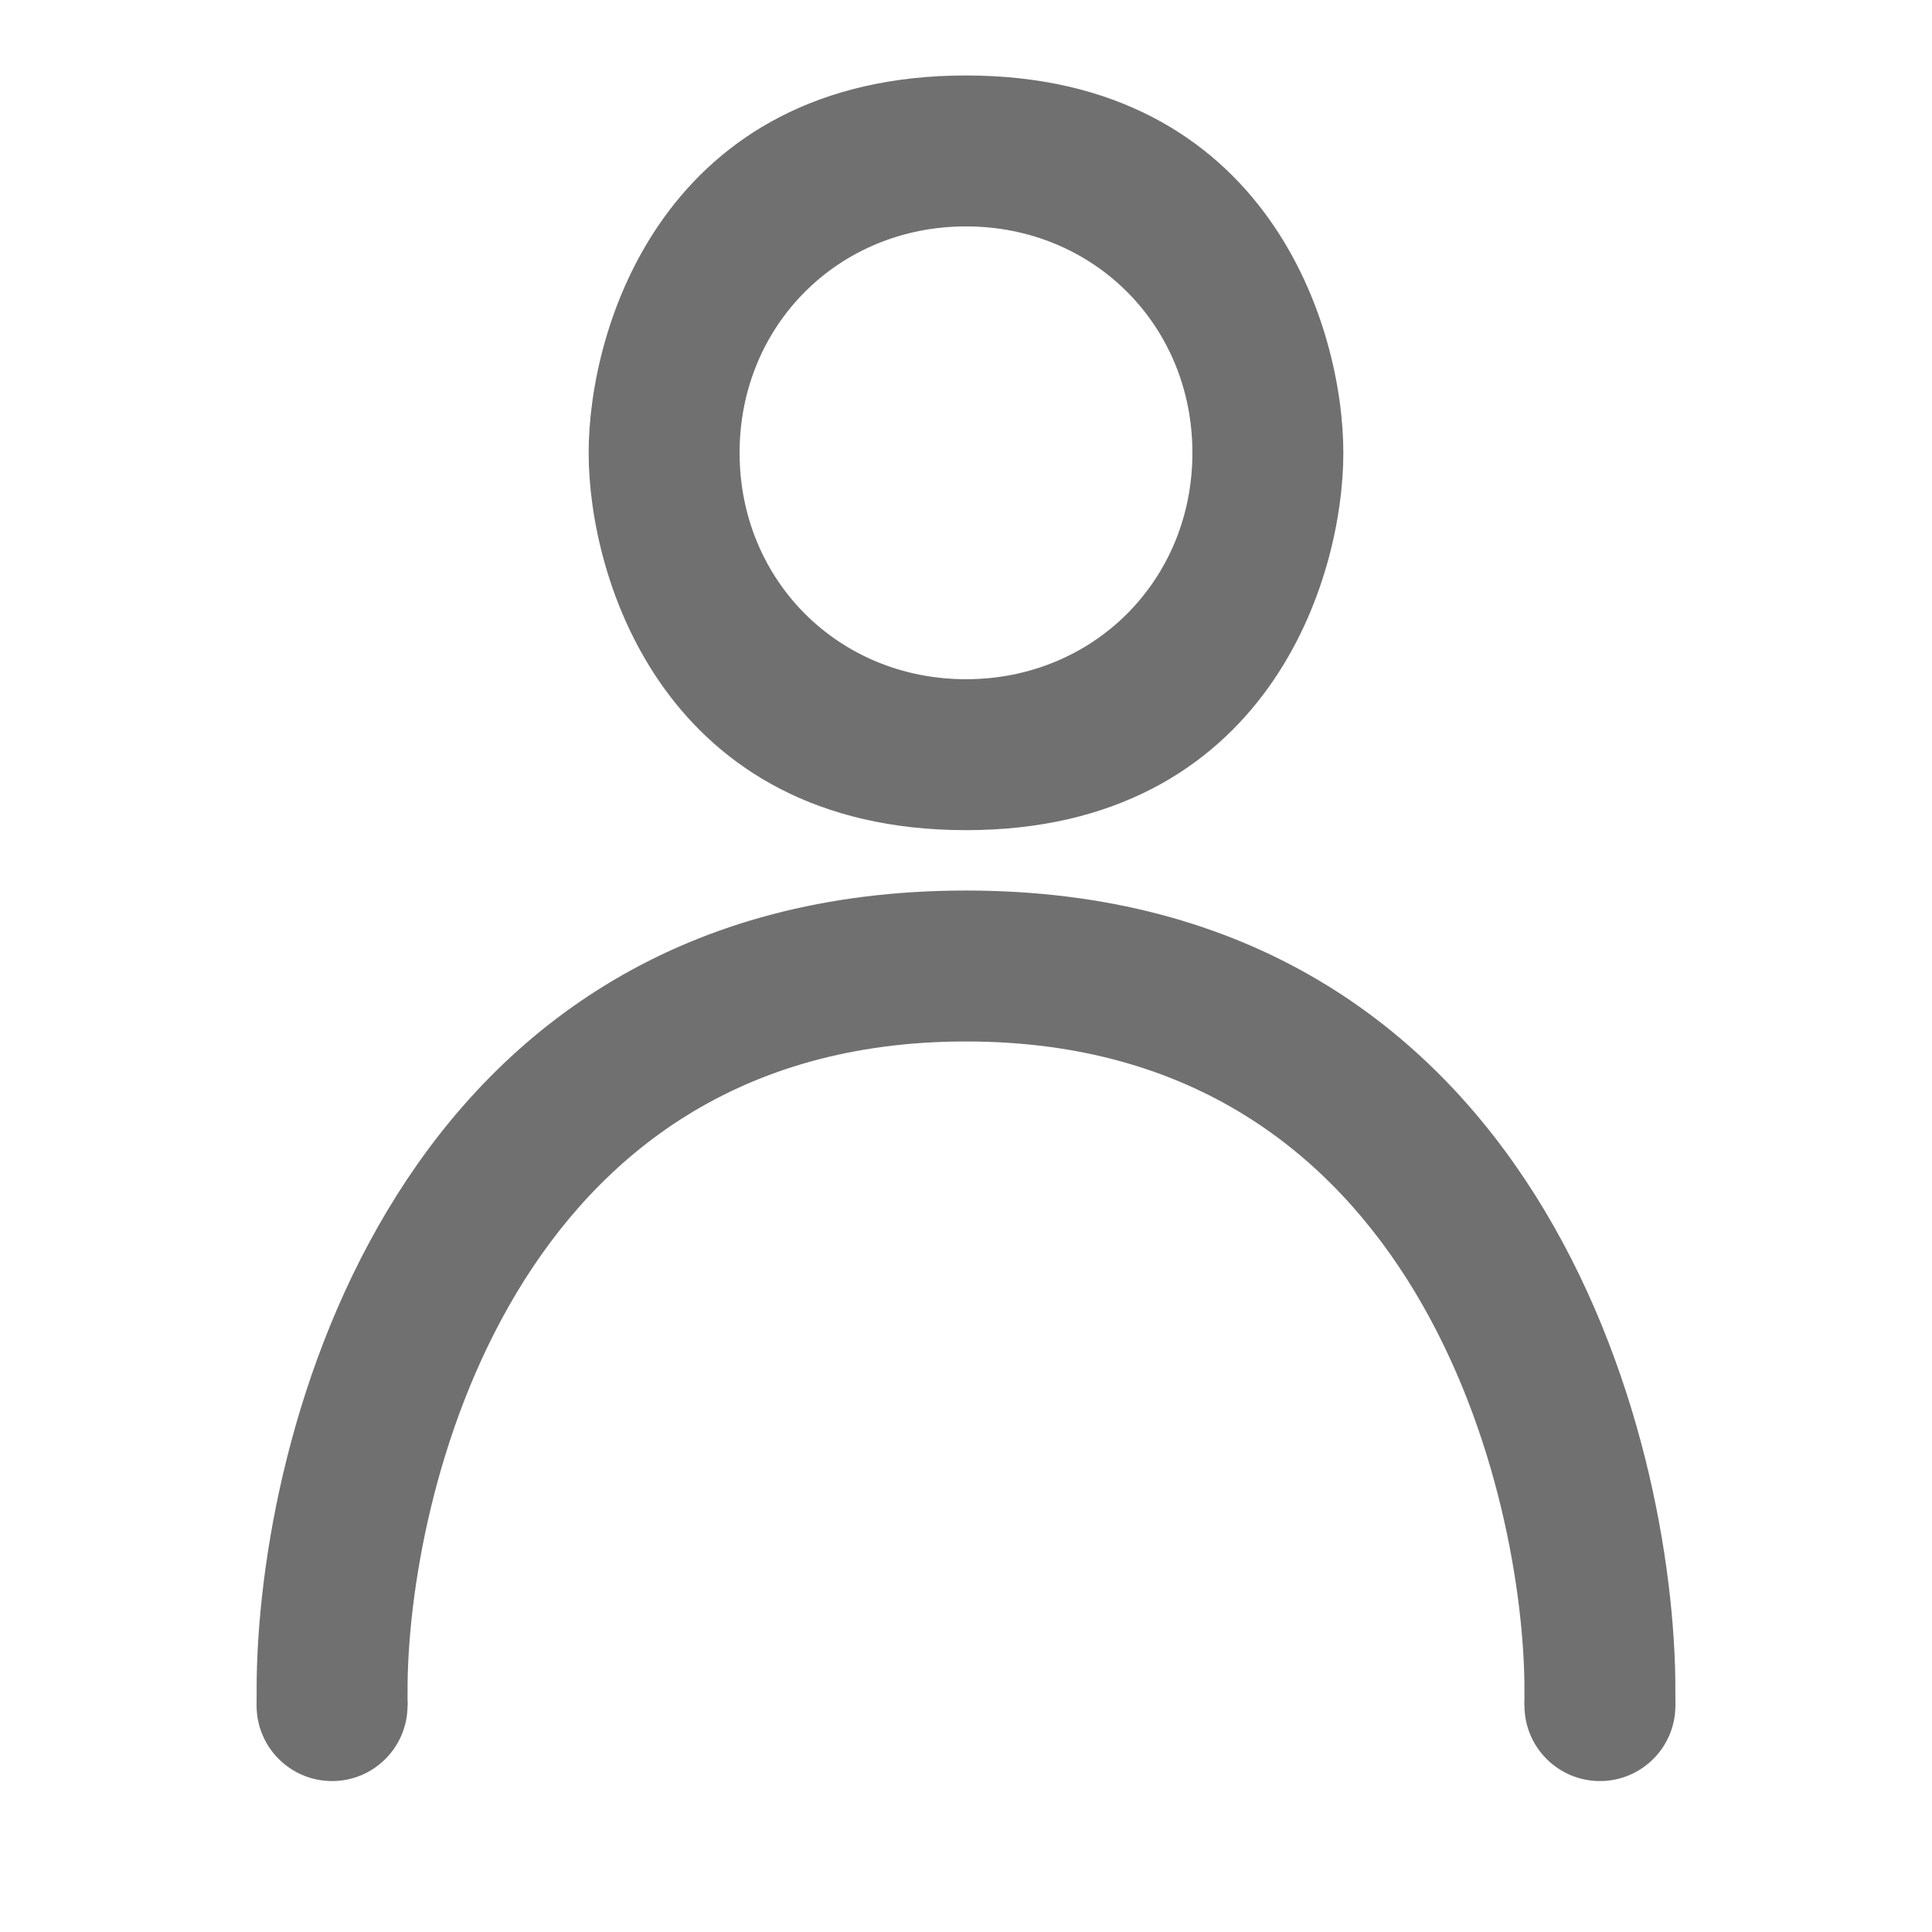
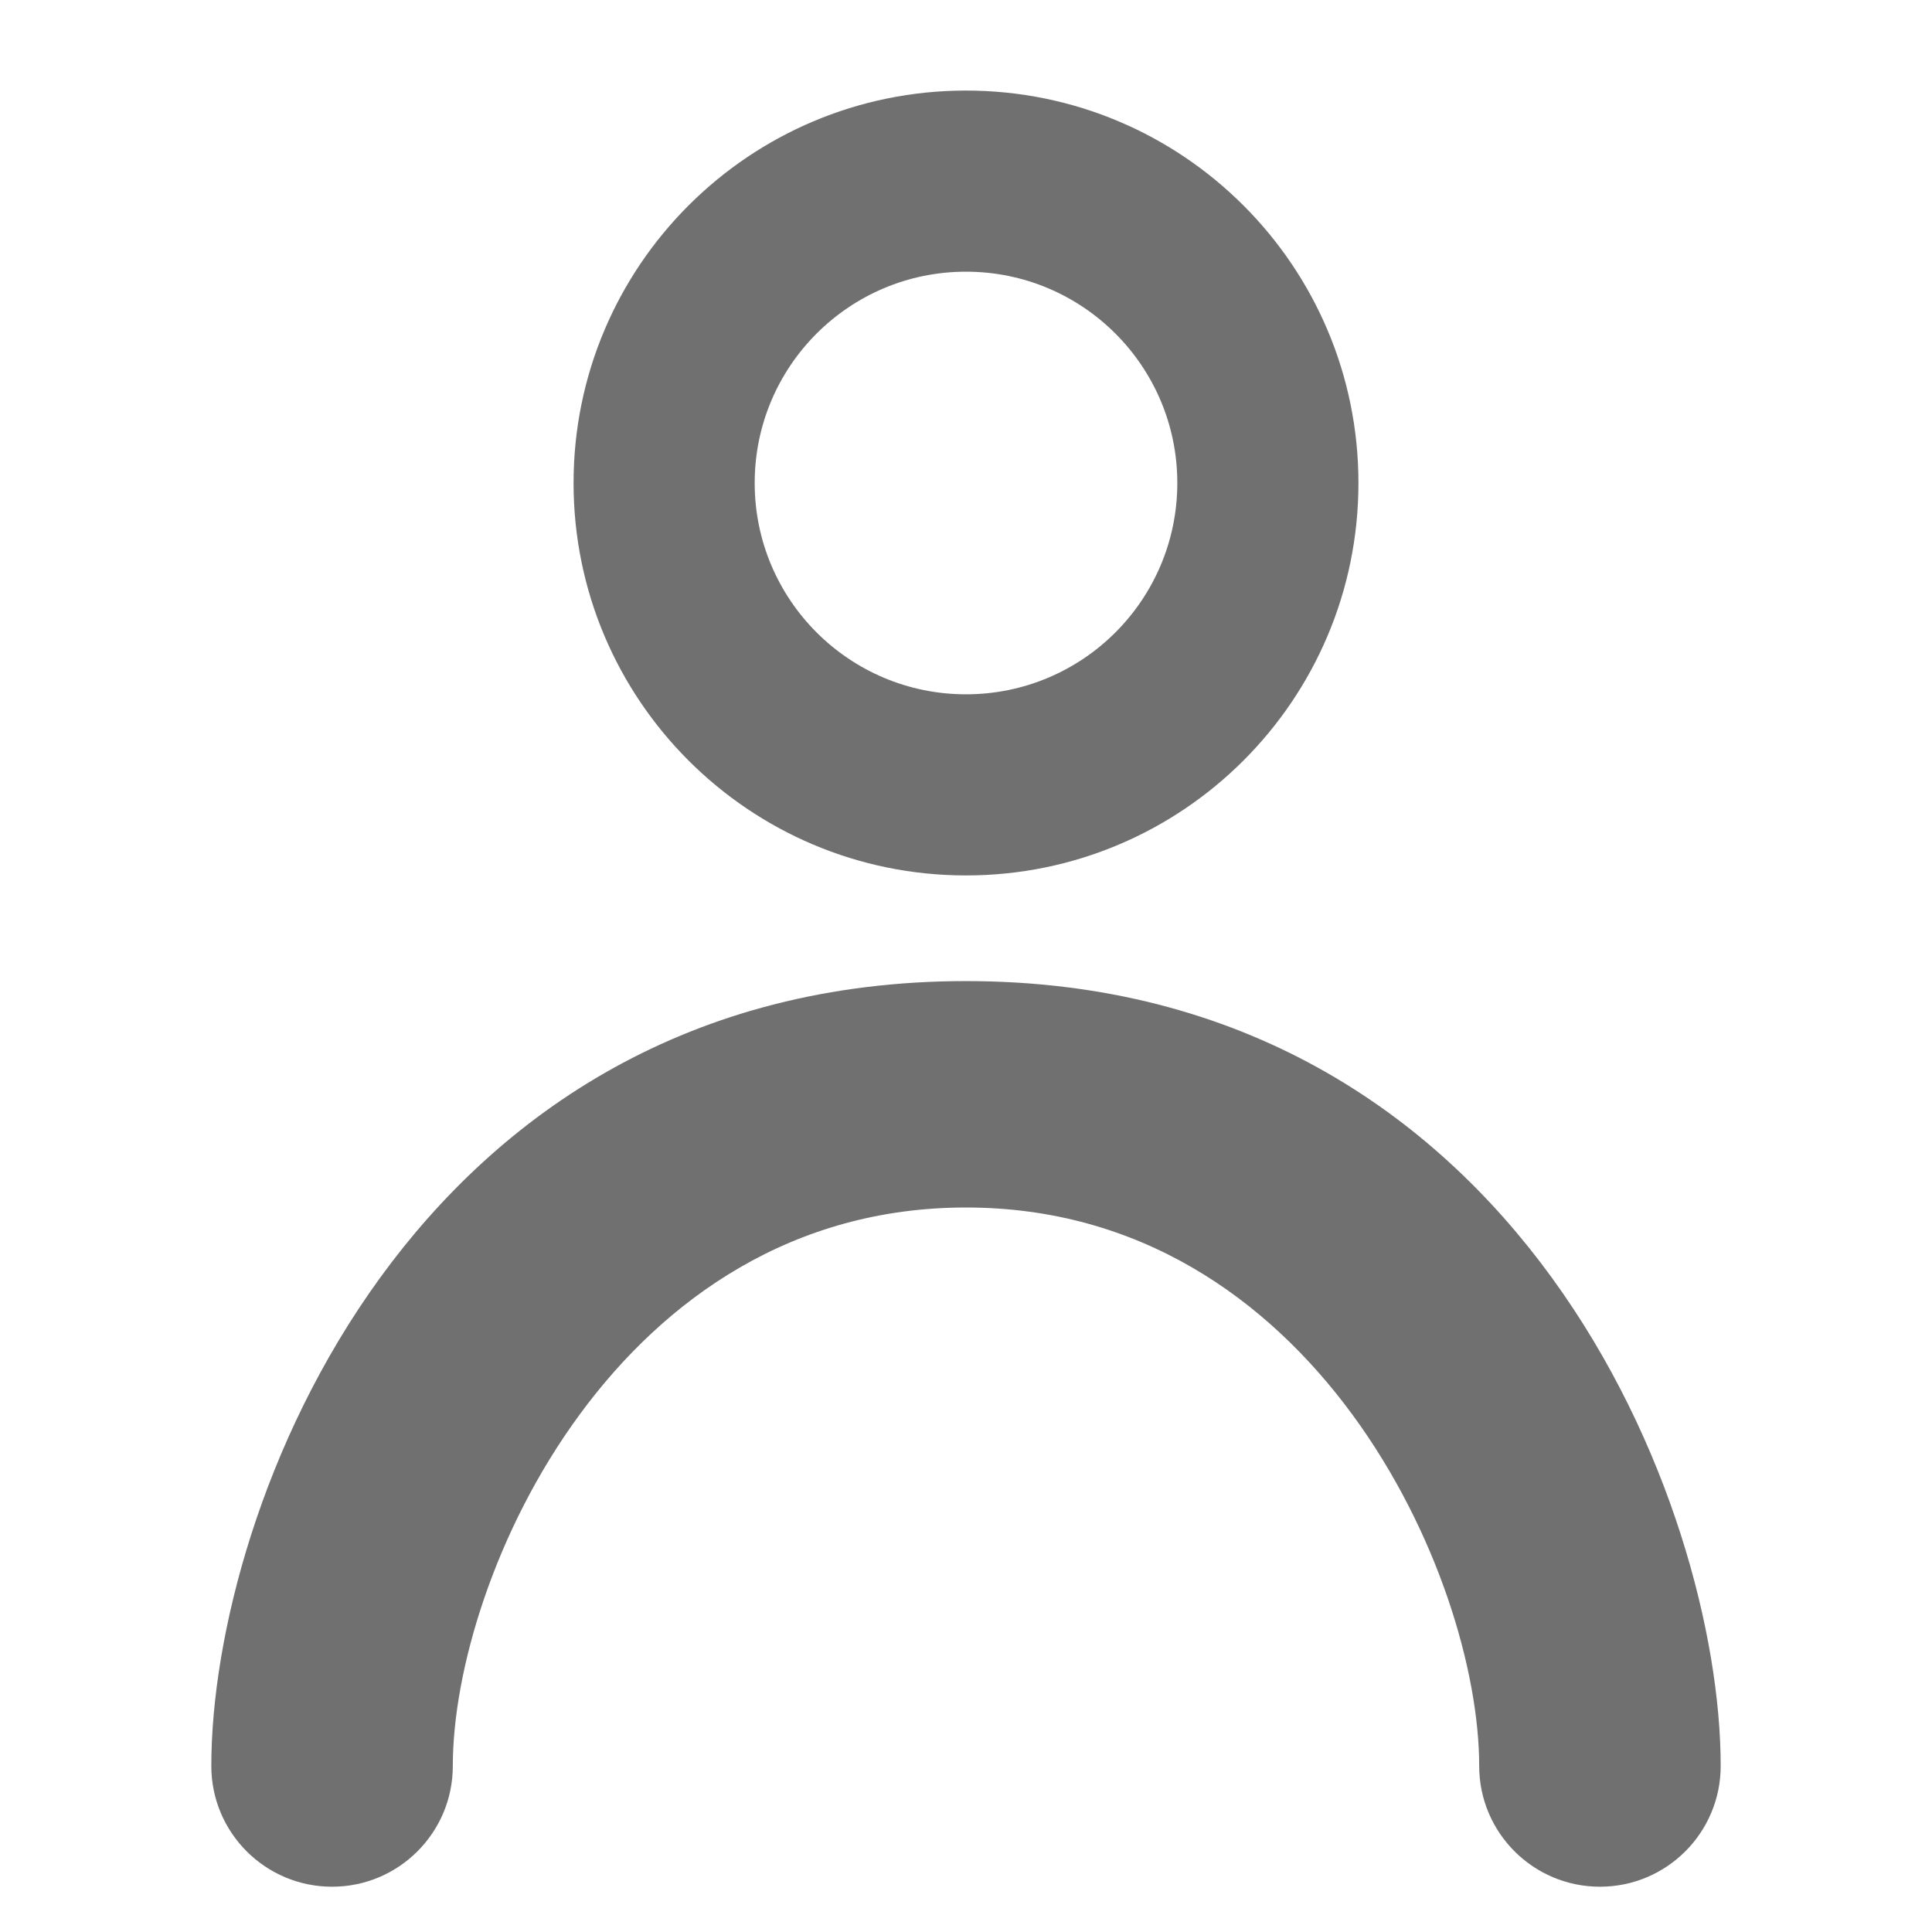
<svg xmlns="http://www.w3.org/2000/svg" width="64" height="64" fill="none" viewBox="0 0 64 64">
-   <path fill="#707070" stroke="#707070" d="M9 56c0-8.357 4.5-26 23-26s23 17.643 23 26h-4c0-6.5-3.5-22-19-22S13 49.5 13 56H9Z" />
-   <path fill="#707070" fill-rule="evenodd" stroke="#707070" d="M20 15c0 4 2.4 12 12 12s12-8 12-12S41.6 3 32 3s-12 8-12 12Zm12-8c-4.5 0-8 3.5-8 8s3.5 8 8 8 8-3.5 8-8-3.5-8-8-8Z" clip-rule="evenodd" />
-   <circle cx="53" cy="56.5" r="2.5" fill="#707070" />
-   <circle cx="11" cy="56.5" r="2.5" fill="#707070" />
+   <path fill="#707070" stroke="#707070" d="M7.5 58.5C7.5 50.143 14 33 32 33s24.5 17.143 24.5 25.5a3.5 3.5 0 1 1-7 0c0-6.5-5.63-19-17.5-19-11.87 0-17.5 12.5-17.5 19a3.5 3.5 0 1 1-7 0Z" />
+   <path fill="#707070" fill-rule="evenodd" d="M32 29c7.18 0 13-5.82 13-13S39.18 3 32 3 19 8.82 19 16s5.82 13 13 13Zm0-6a7 7 0 1 0 0-14 7 7 0 0 0 0 14Z" clip-rule="evenodd" />
</svg>
